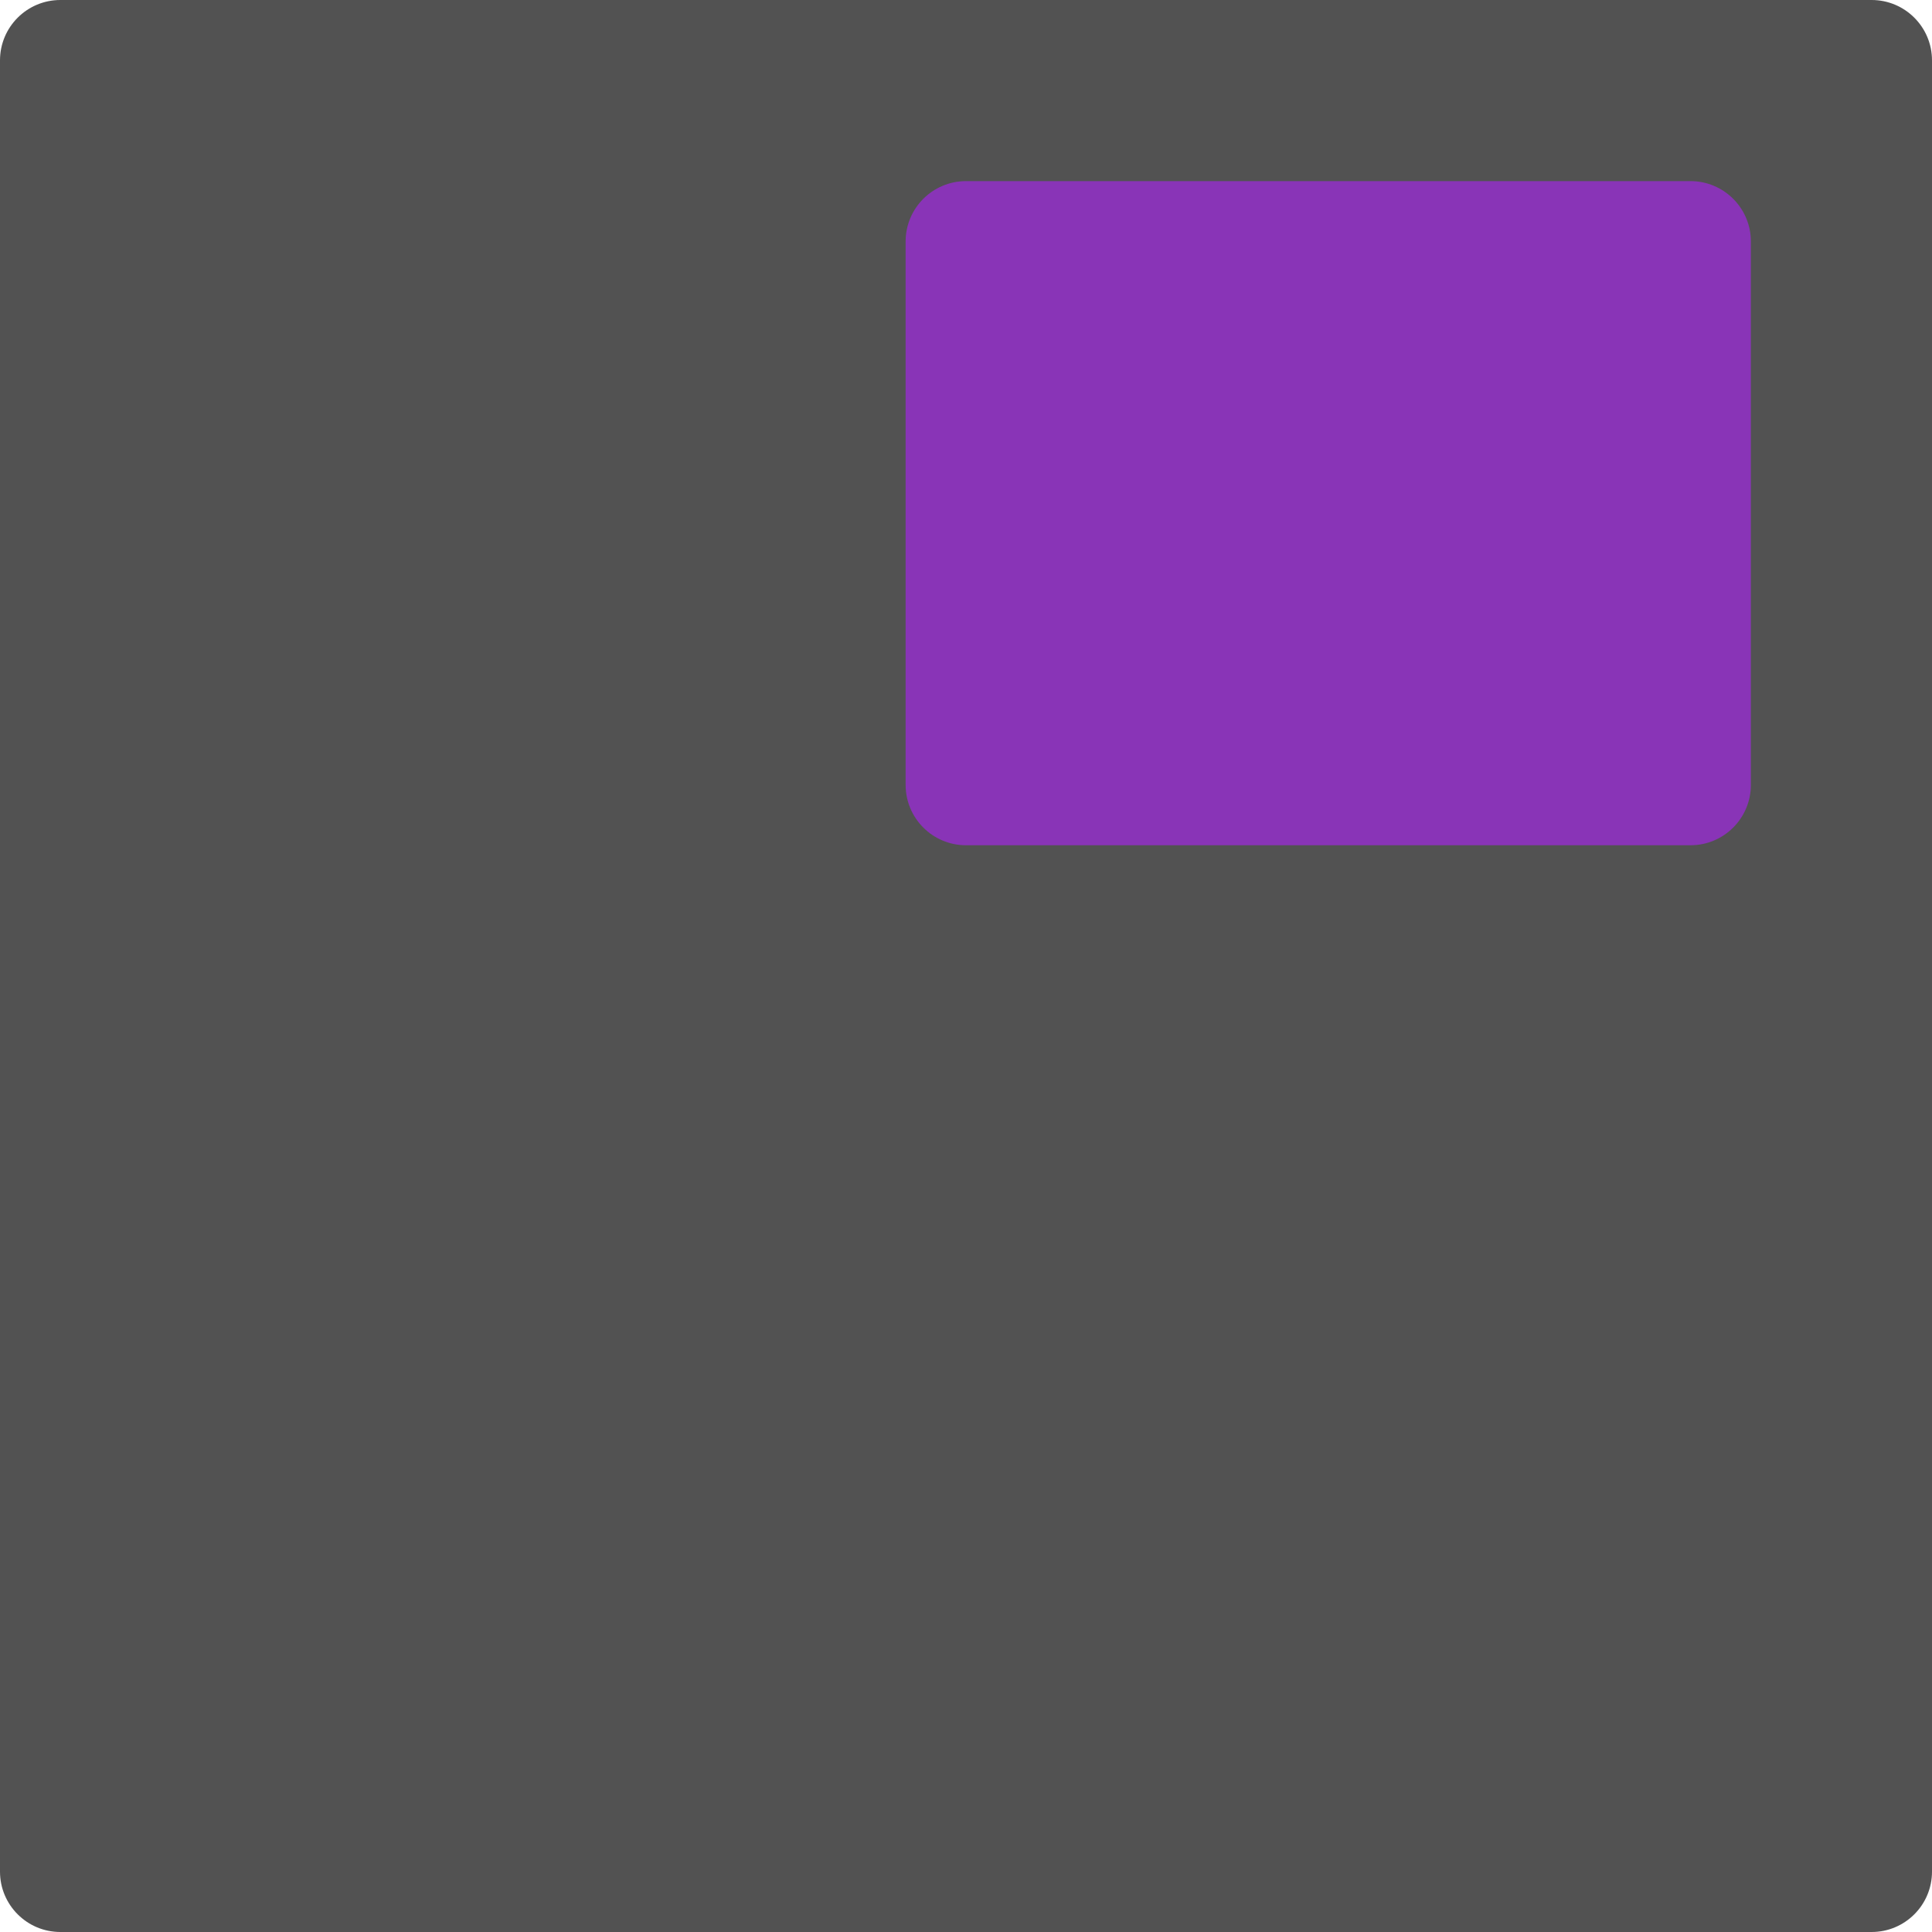
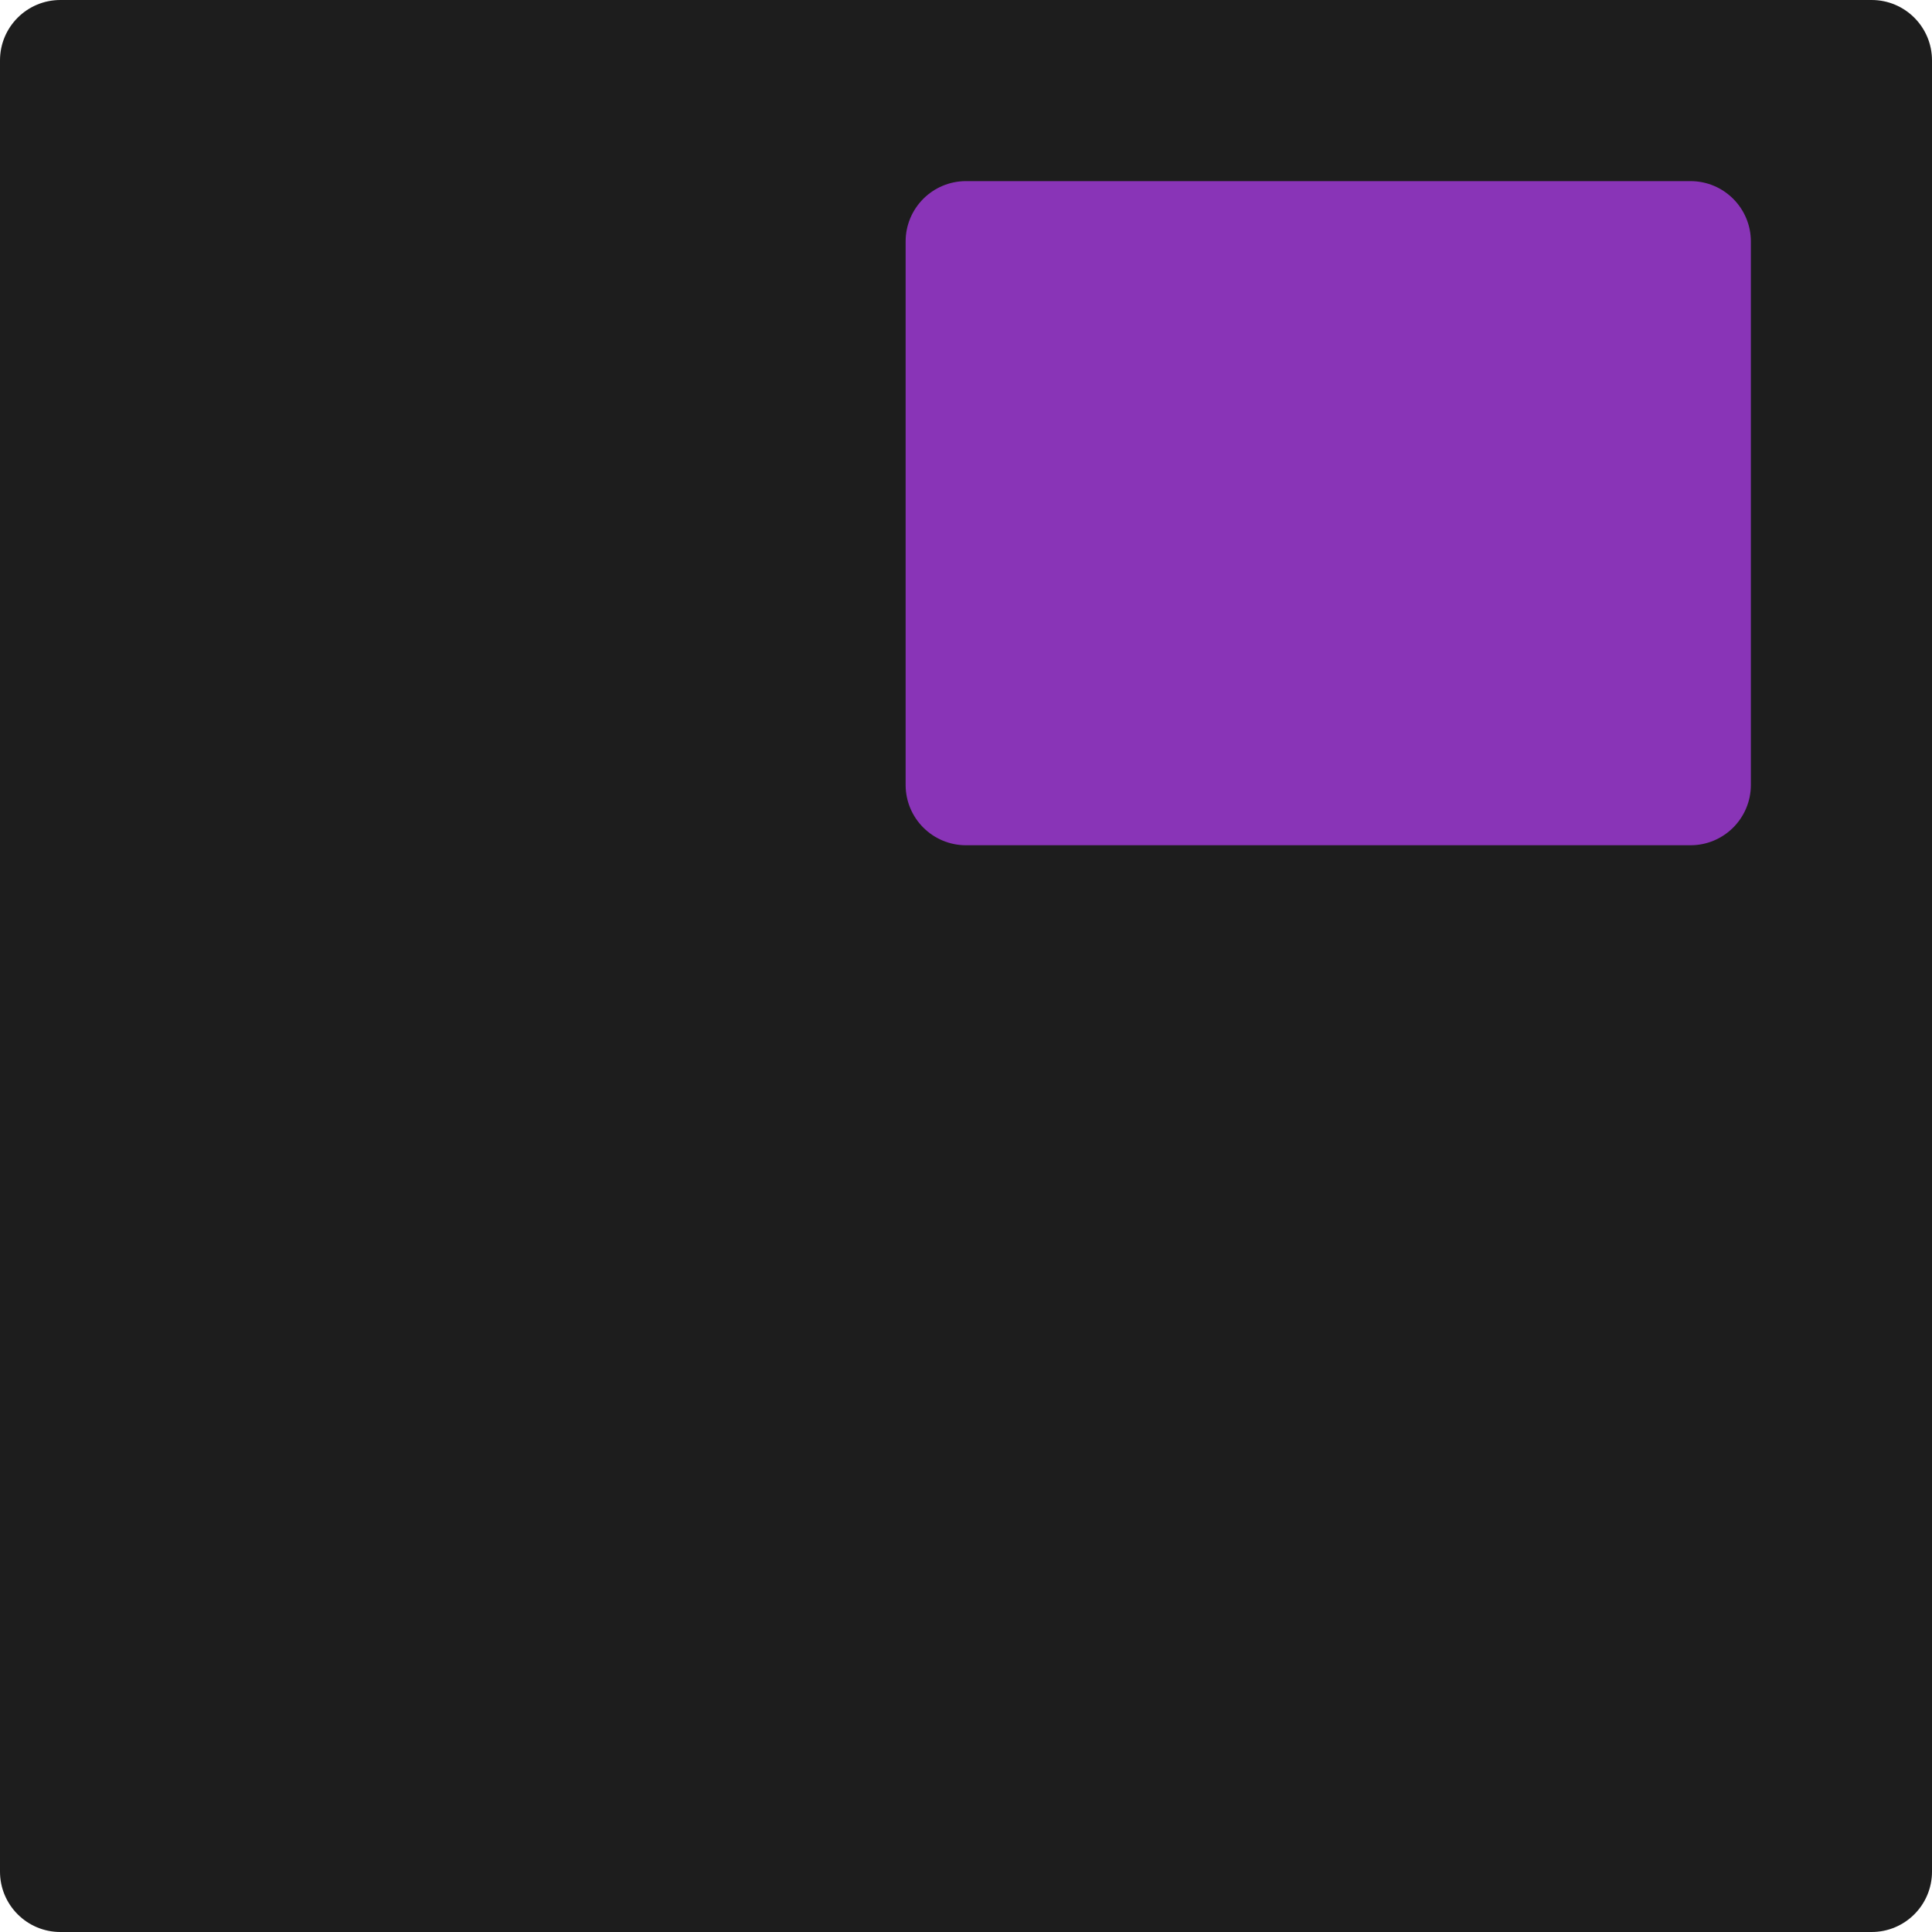
<svg xmlns="http://www.w3.org/2000/svg" width="32" height="32" viewBox="0 0 32 32" fill="none">
-   <rect width="32" height="32" rx="1" fill="#525252" />
+   <rect width="32" height="32" rx="1" fill="#1D1D1D" />
  <rect x="15" y="3" width="14" height="11" rx="1" fill="#8934B7" />
</svg>
